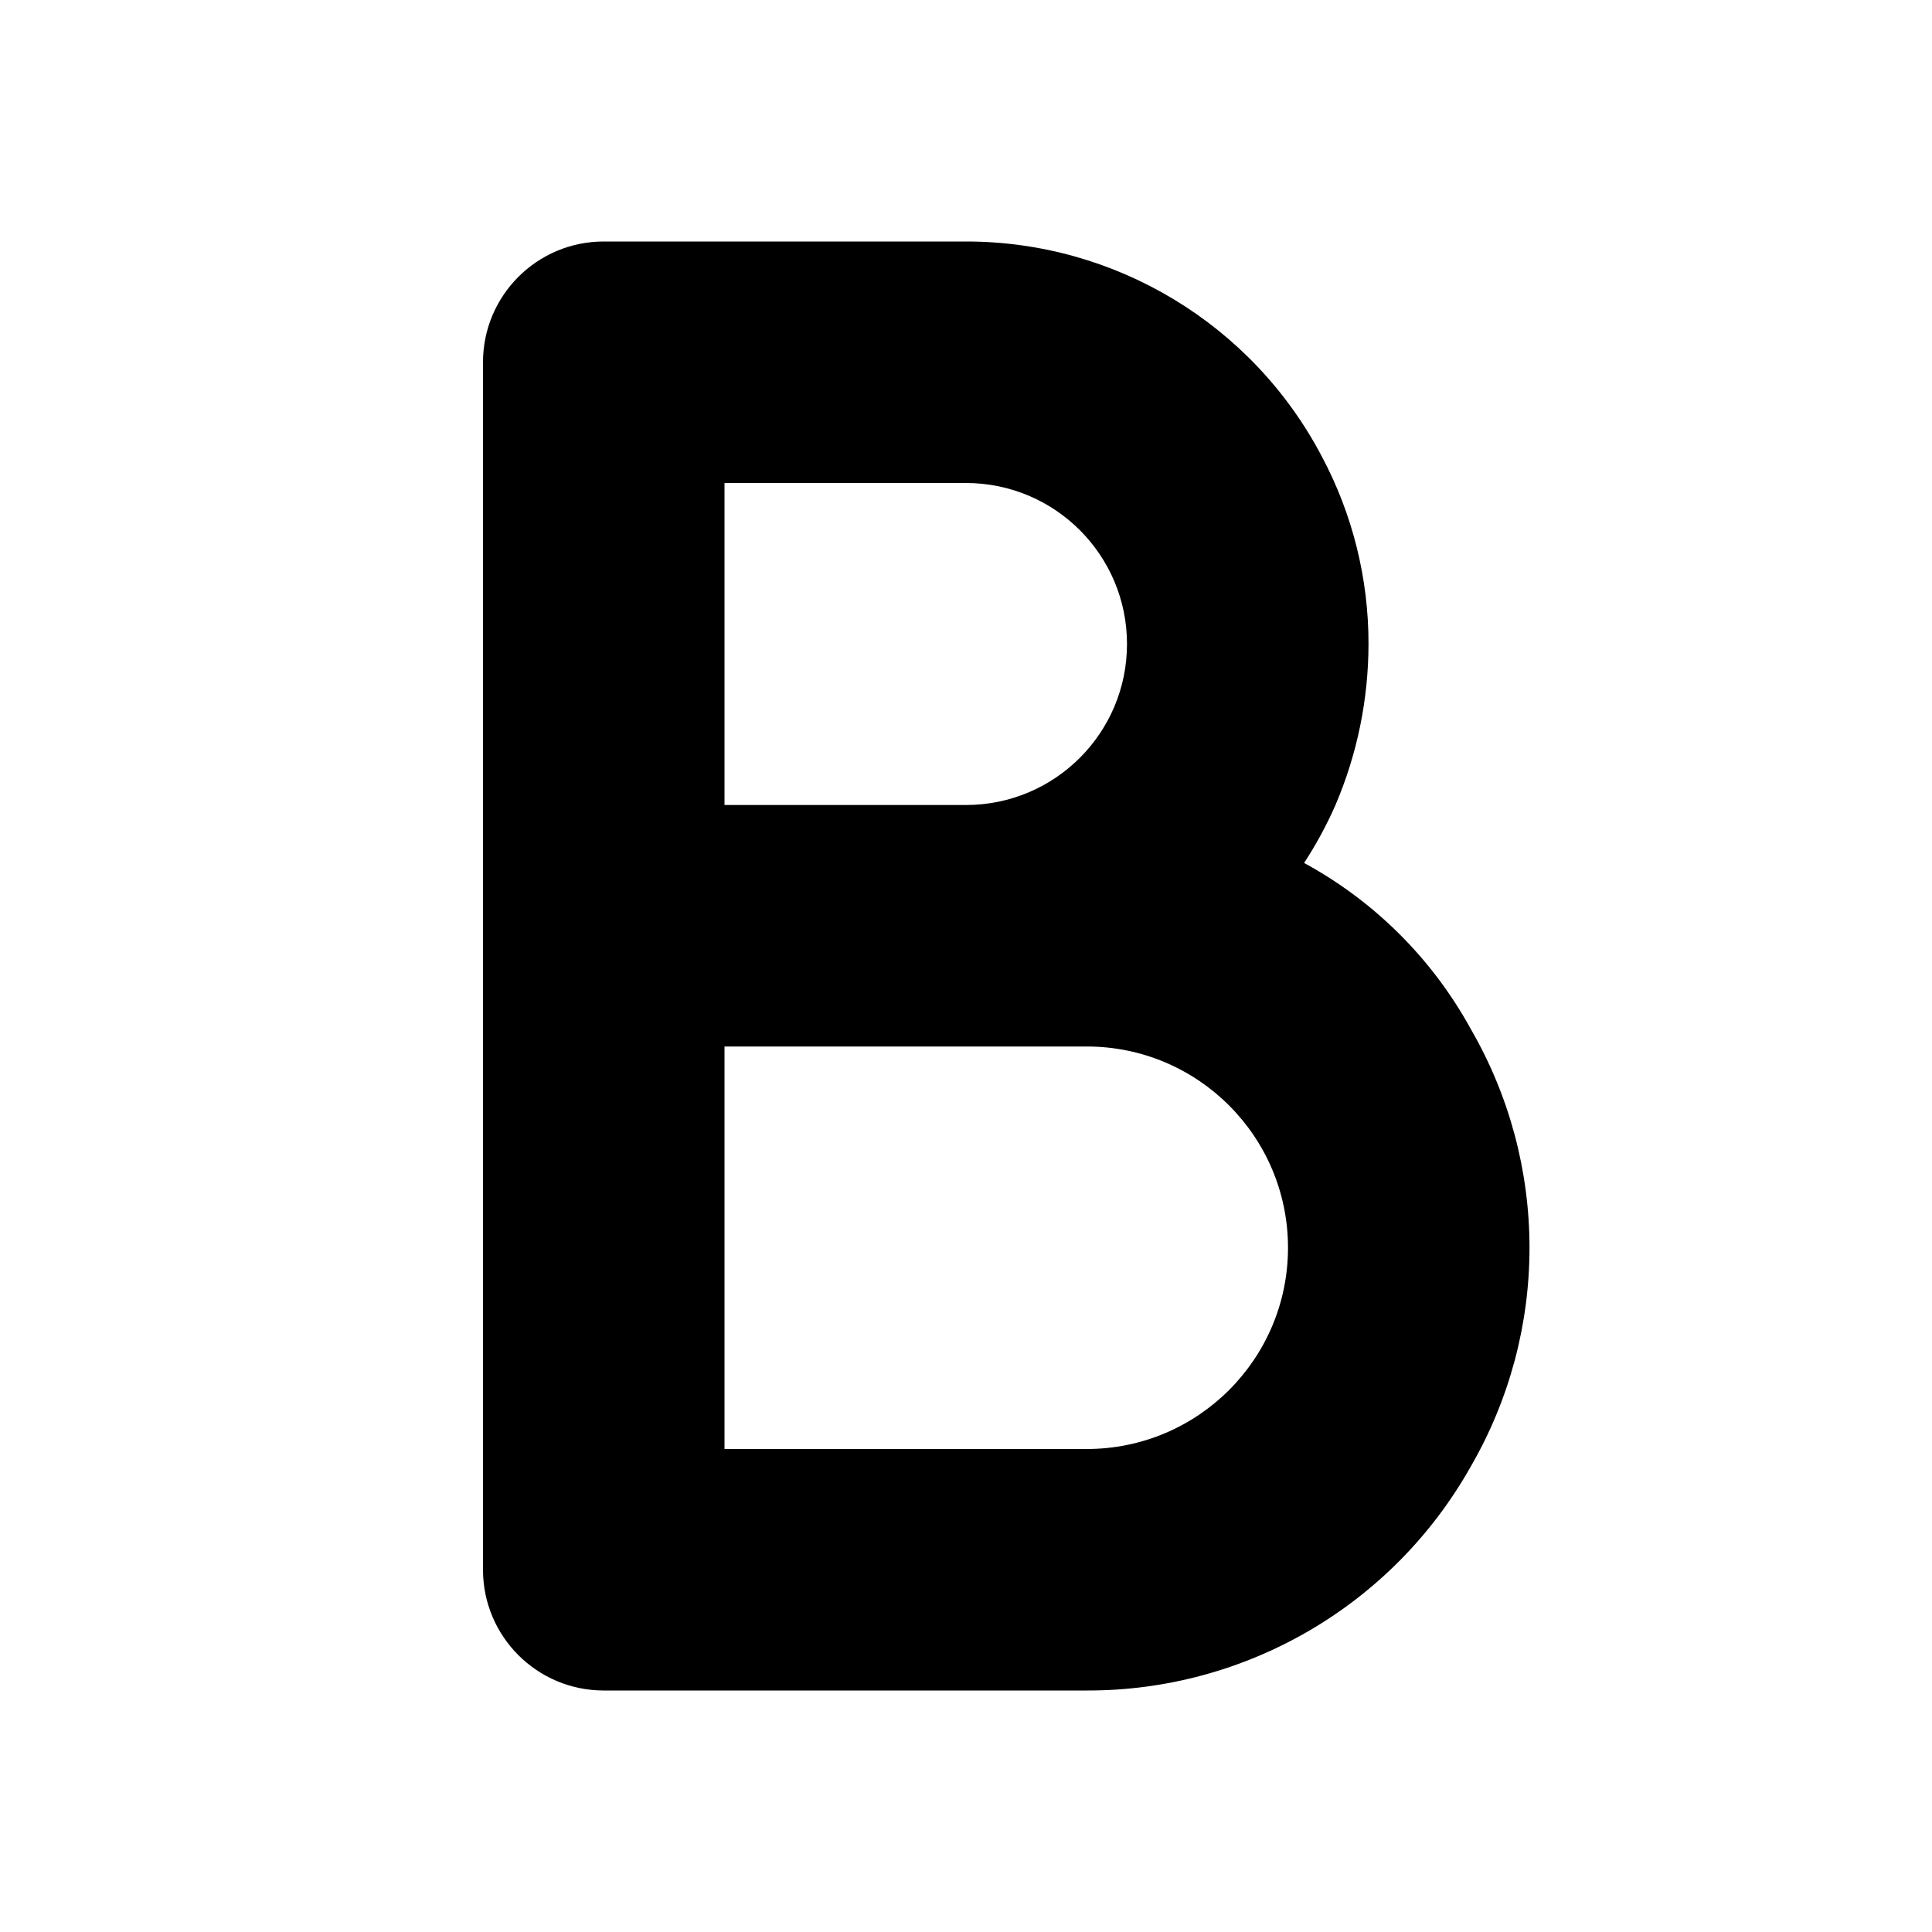
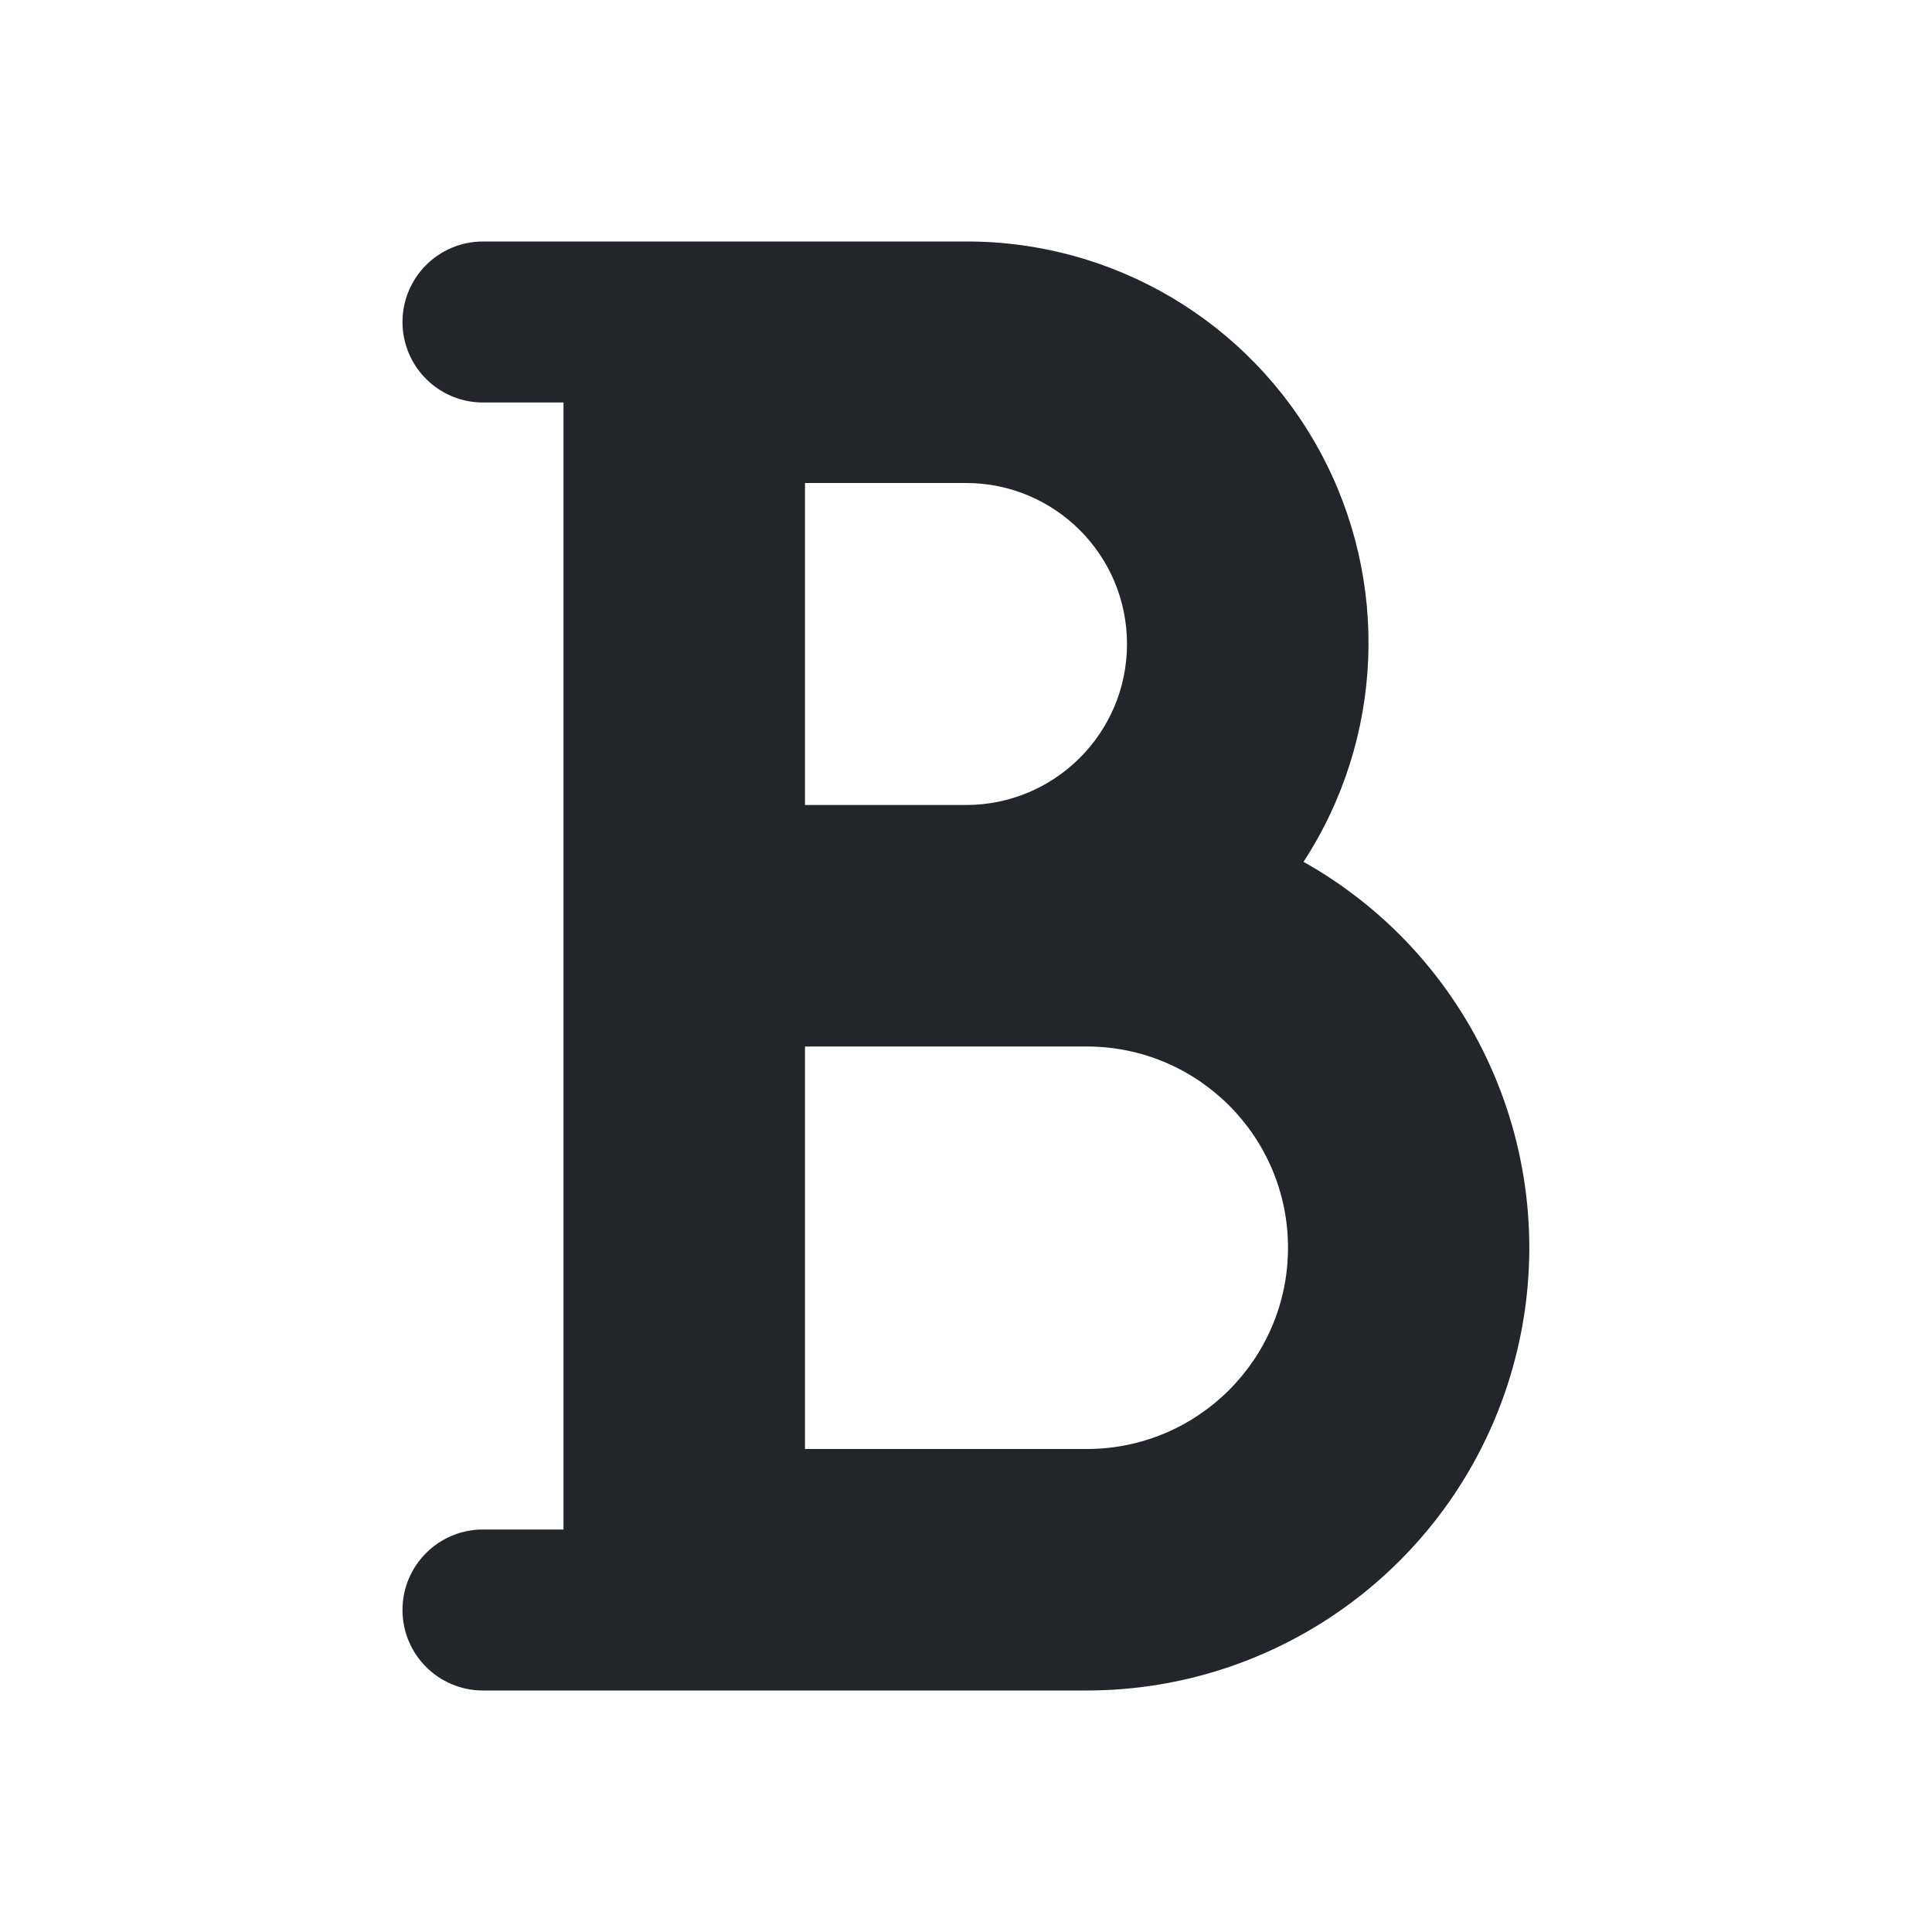
<svg xmlns="http://www.w3.org/2000/svg" width="24" height="24" viewBox="0 0 24 24">
-   <path d="M108.269,202.78a5.185,5.185,0,0,0-2.069-2.06,5.008,5.008,0,0,0,.39-.72,5.106,5.106,0,0,0,.41-2,4.934,4.934,0,0,0-.58-2.33A4.99,4.99,0,0,0,102,193H97.5a1.5,1.5,0,0,0-1.5,1.5v15a1.5,1.5,0,0,0,1.5,1.5h6a5.455,5.455,0,0,0,4.769-2.78,5.426,5.426,0,0,0,0-5.44ZM99,196h3a2,2,0,0,1,0,4H99Zm4.5,12H99v-5h4.5a2.5,2.5,0,0,1,0,5Z" transform="translate(-90 -190)" />
+   <g transform="translate(-4270 -1244)">
+     <rect fill="none" width="24" height="24" transform="translate(4270 1244)" />
+     <path fill="#222529" d="M172.193,2621.706A4.986,4.986,0,0,0,168,2614h-6a1,1,0,0,0,0,2h1v14h-1a1,1,0,0,0,0,2h7.5a5.5,5.5,0,0,0,2.693-10.294ZM166,2617h2a2,2,0,0,1,0,4h-2Zm3.5,12H166v-5h3.5a2.5,2.5,0,0,1,0,5Z" transform="translate(4114 -1367)" />
+   </g>
</svg>
